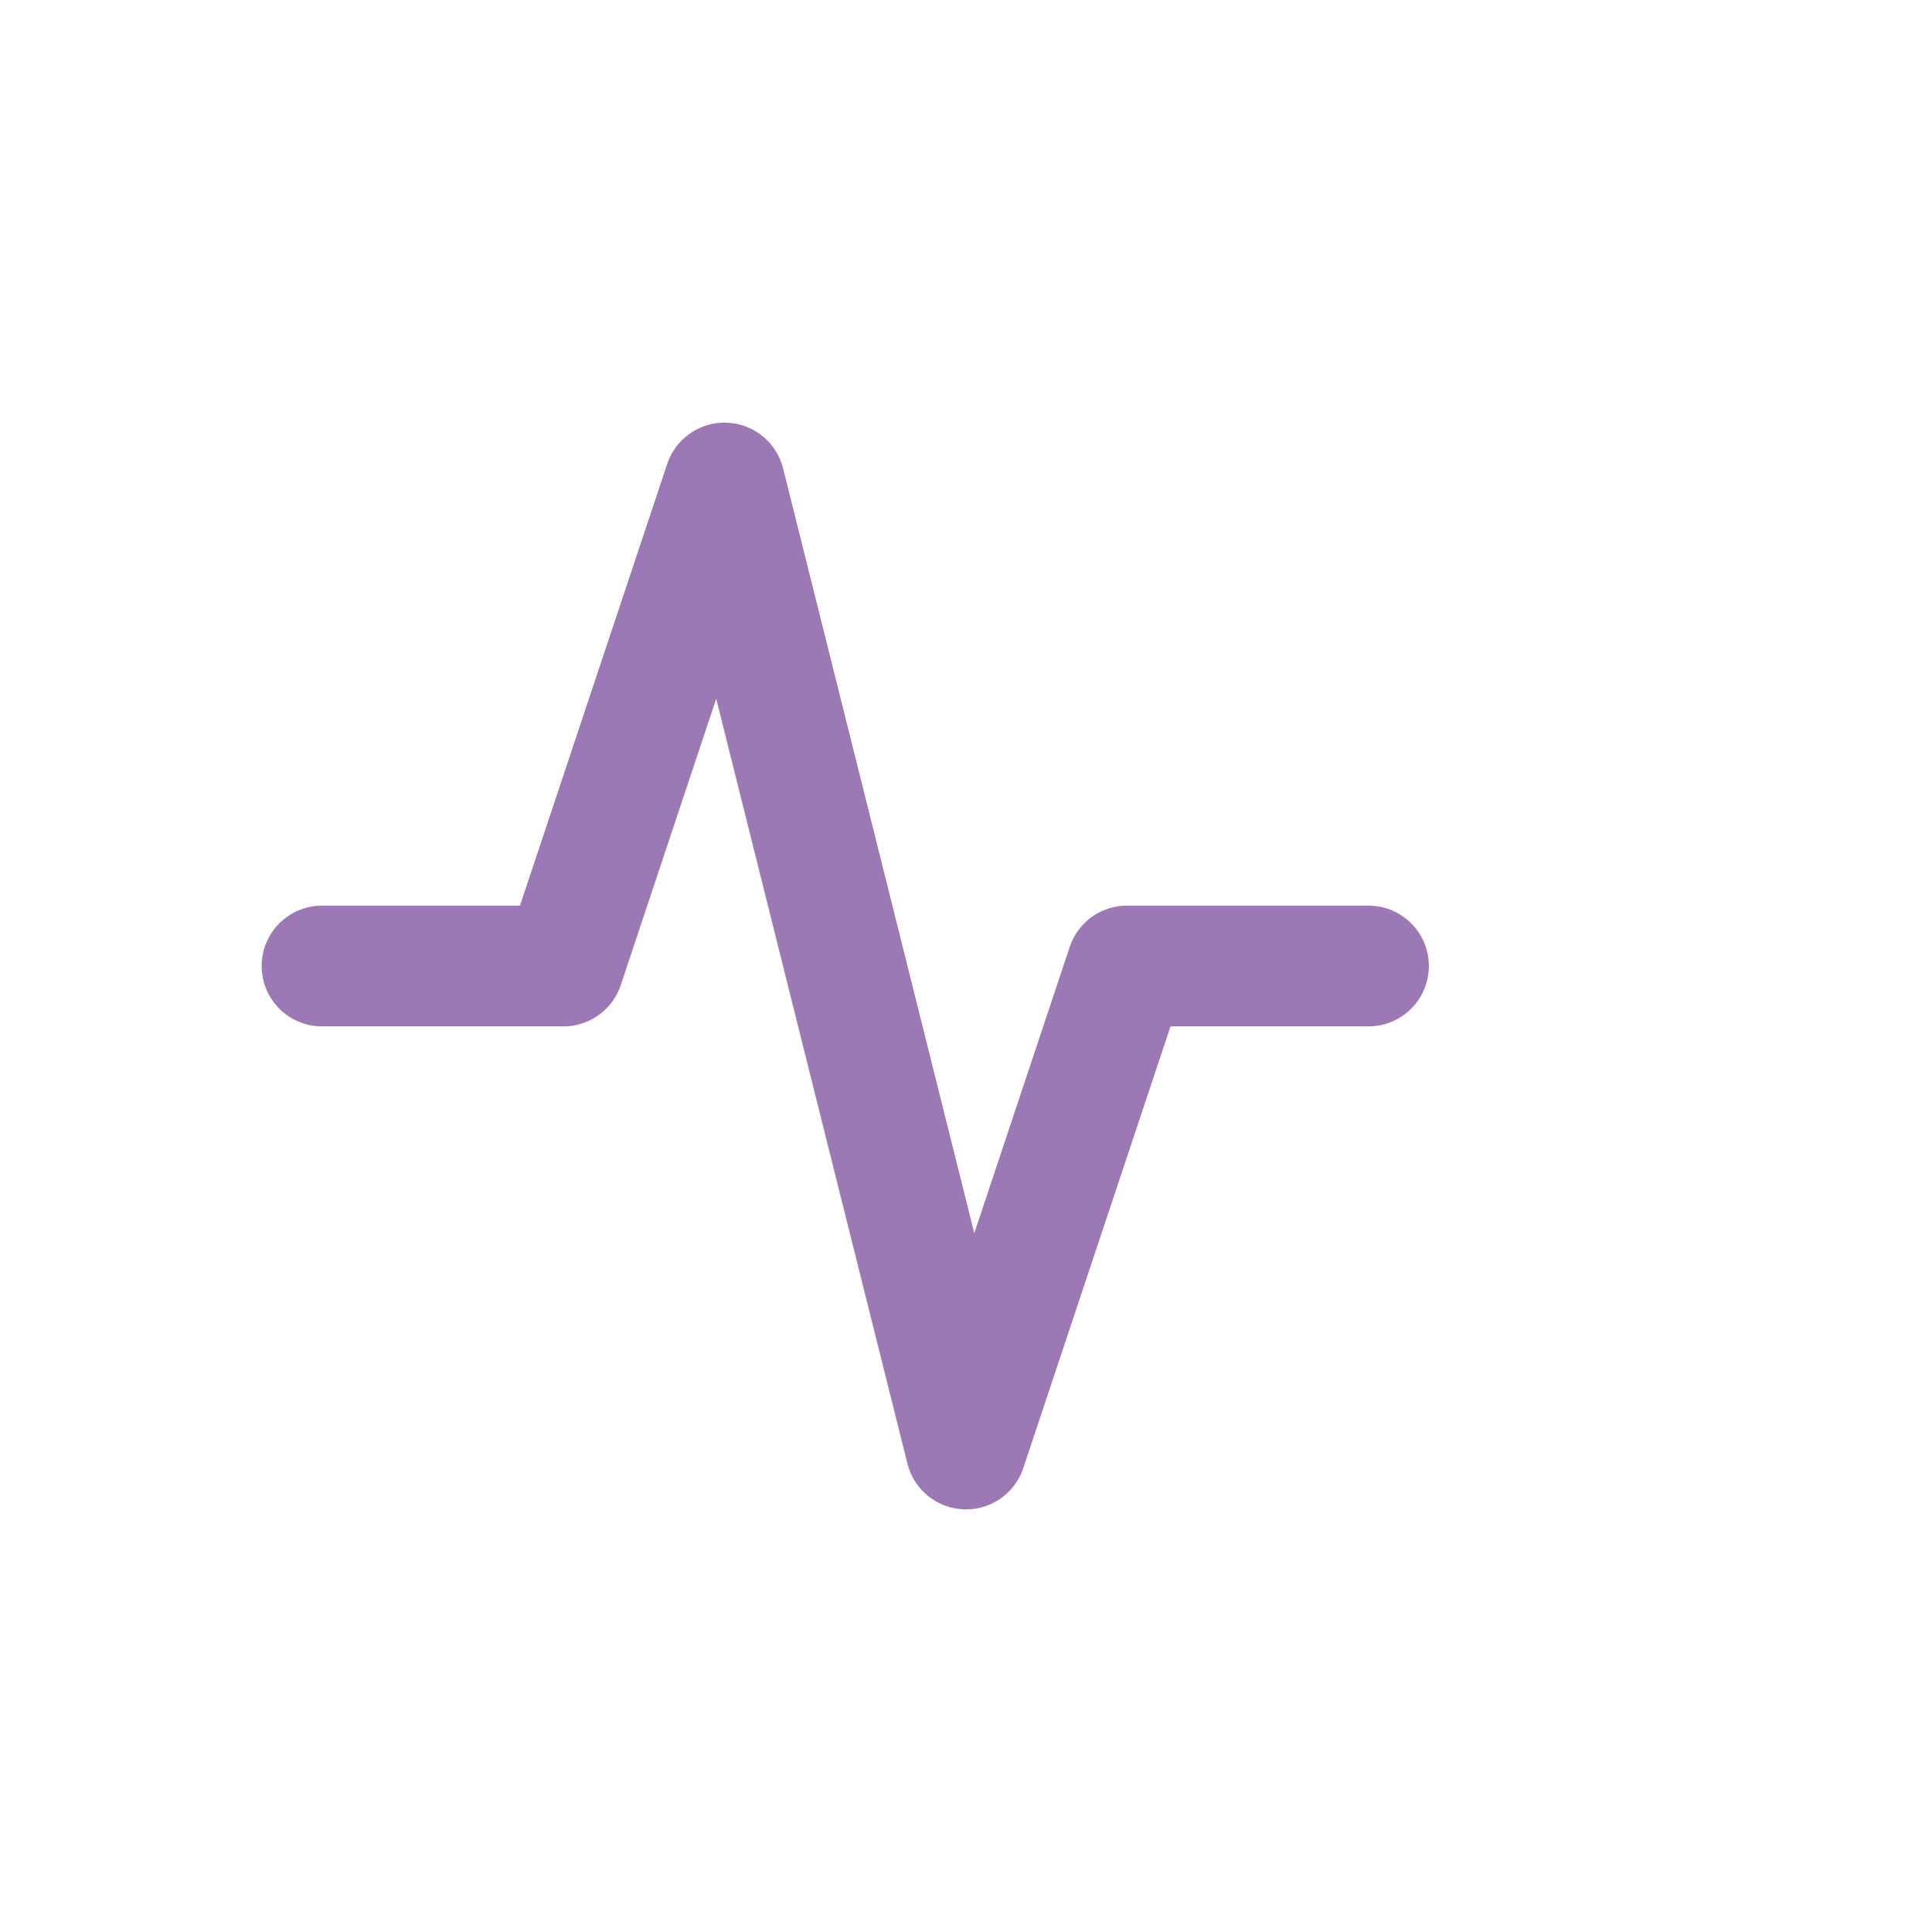
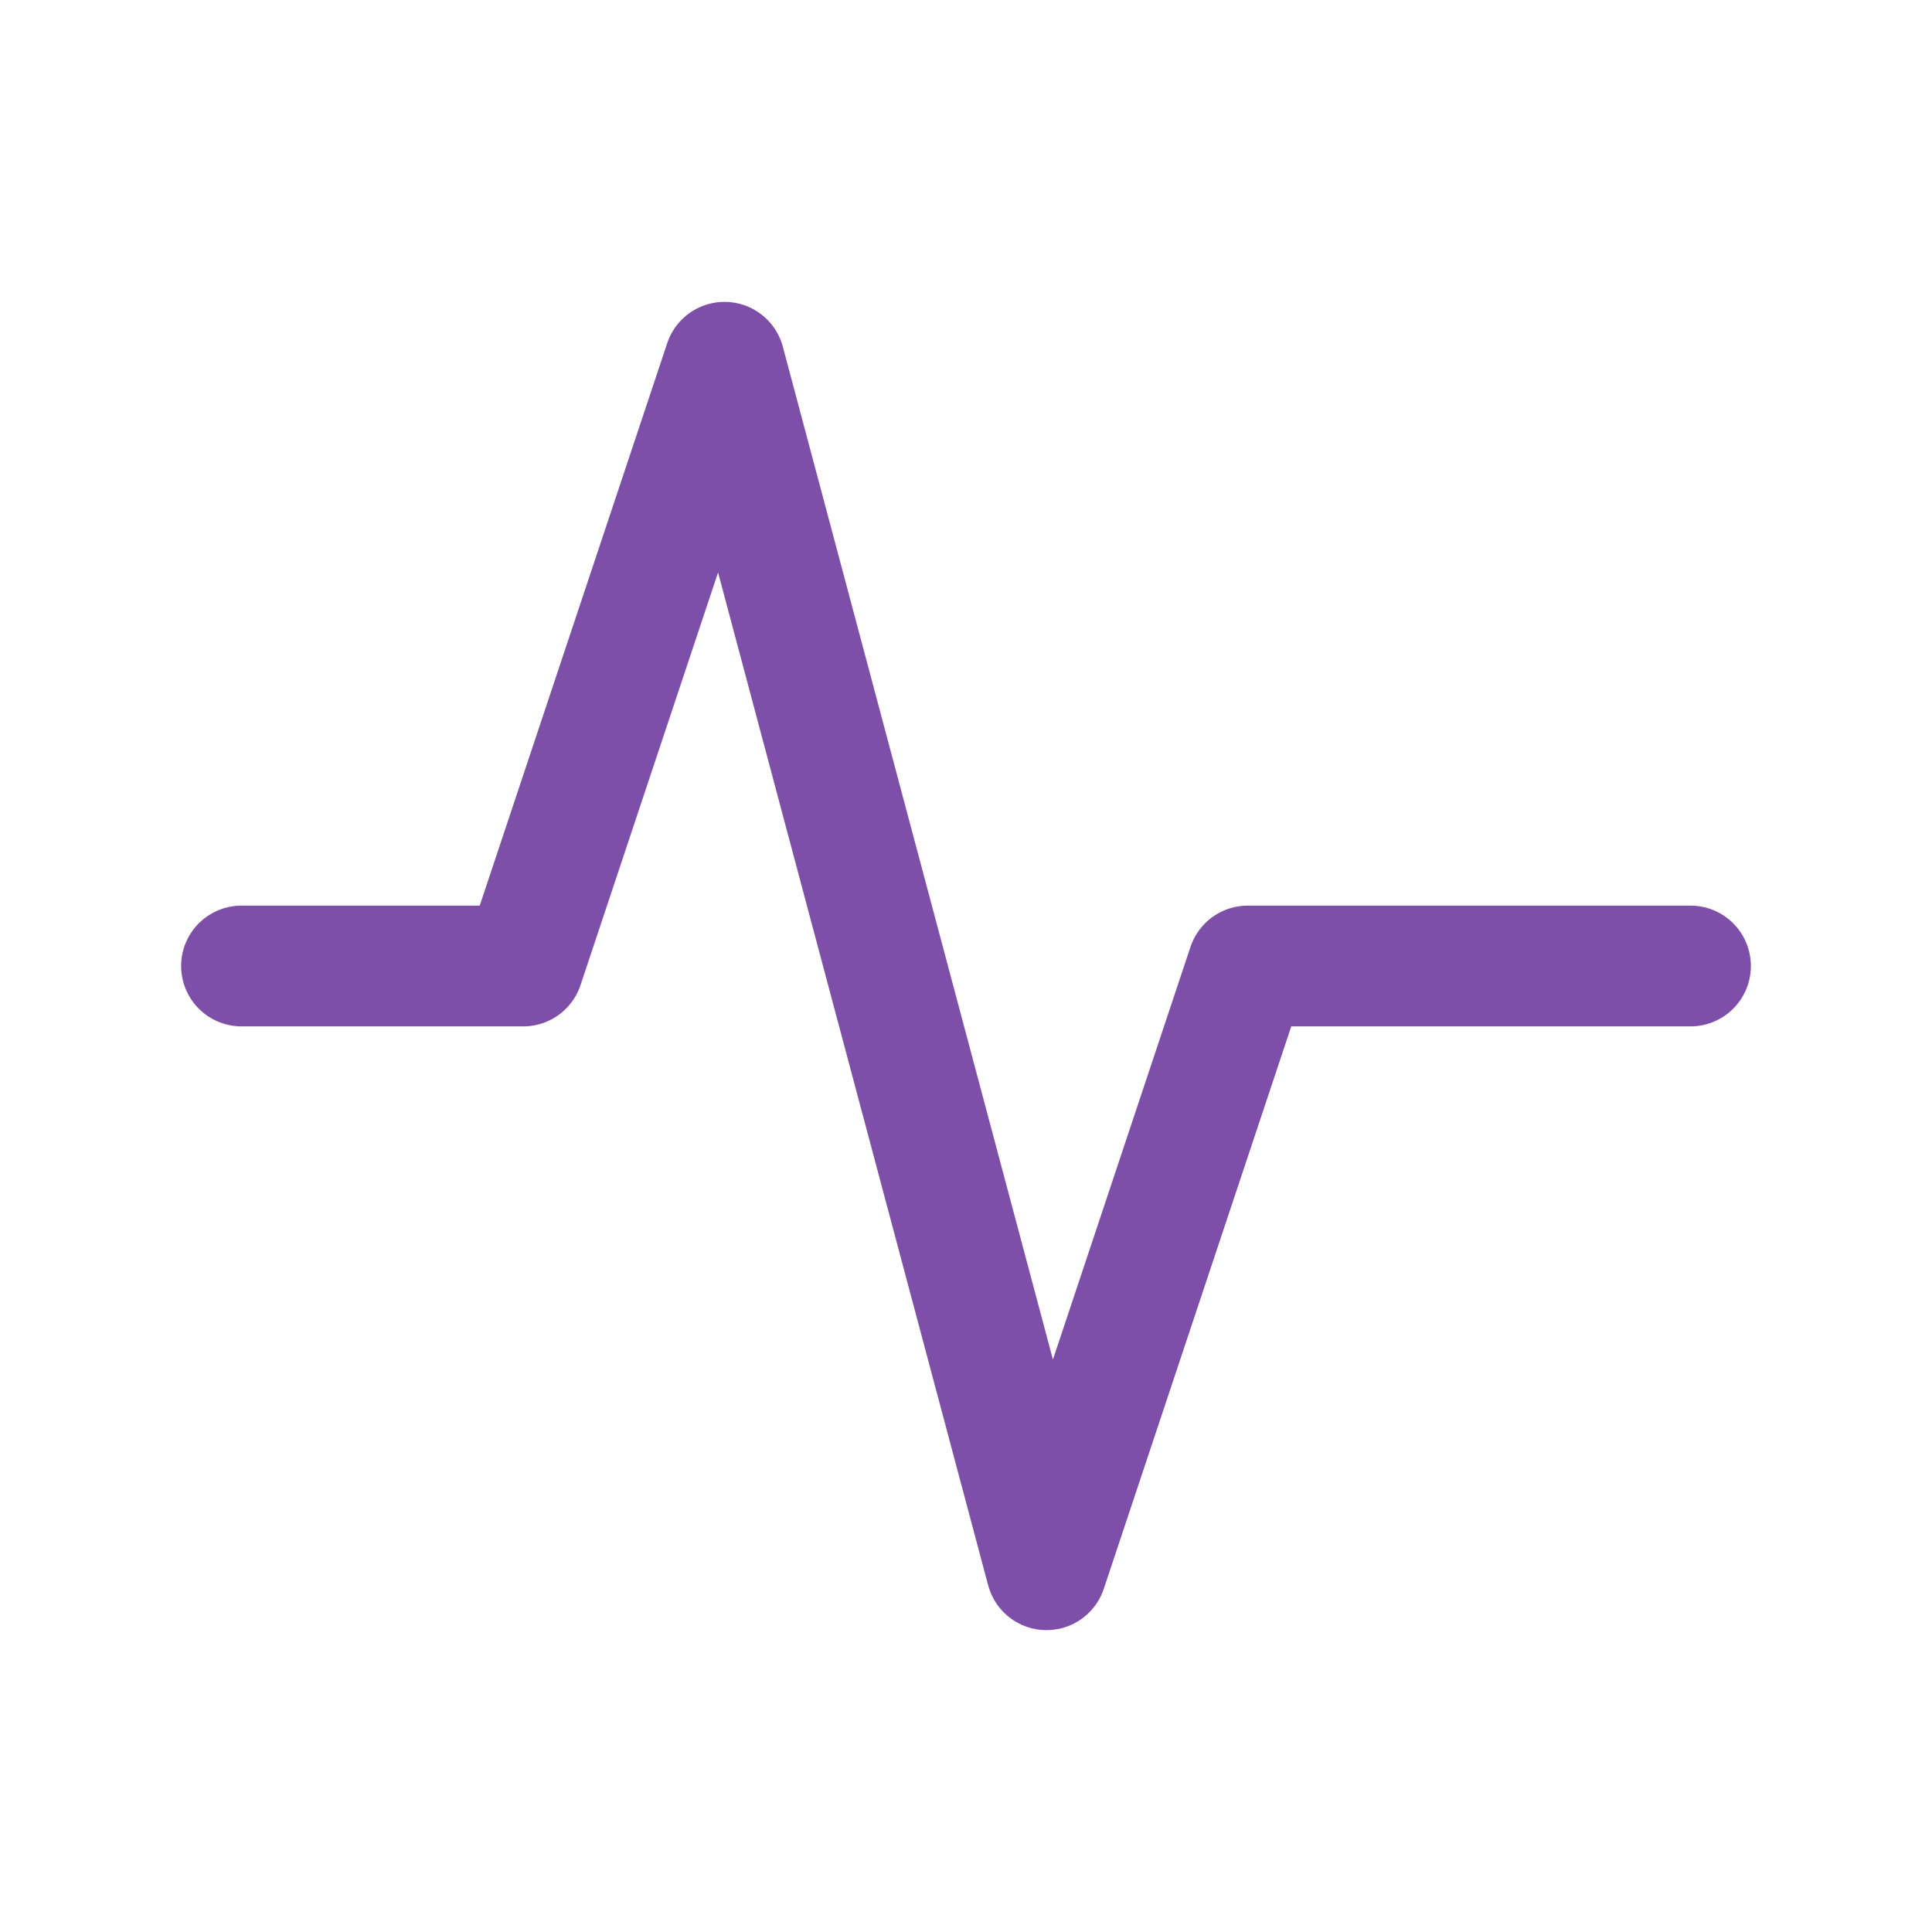
<svg xmlns="http://www.w3.org/2000/svg" viewBox="0 0 48 48" width="48" height="48">
-   <g fill="none" stroke="#9C79B4" stroke-width="3" stroke-linecap="round" stroke-linejoin="round">
-     <path d="M8 24h6l4 -12 6 24 4 -12h6" />
+   <g fill="none" stroke="#7E4FA8" stroke-width="3" stroke-linecap="round" stroke-linejoin="round">
+     <path d="M6 24h7l5-15 8 30 5-15h11" />
  </g>
</svg>
